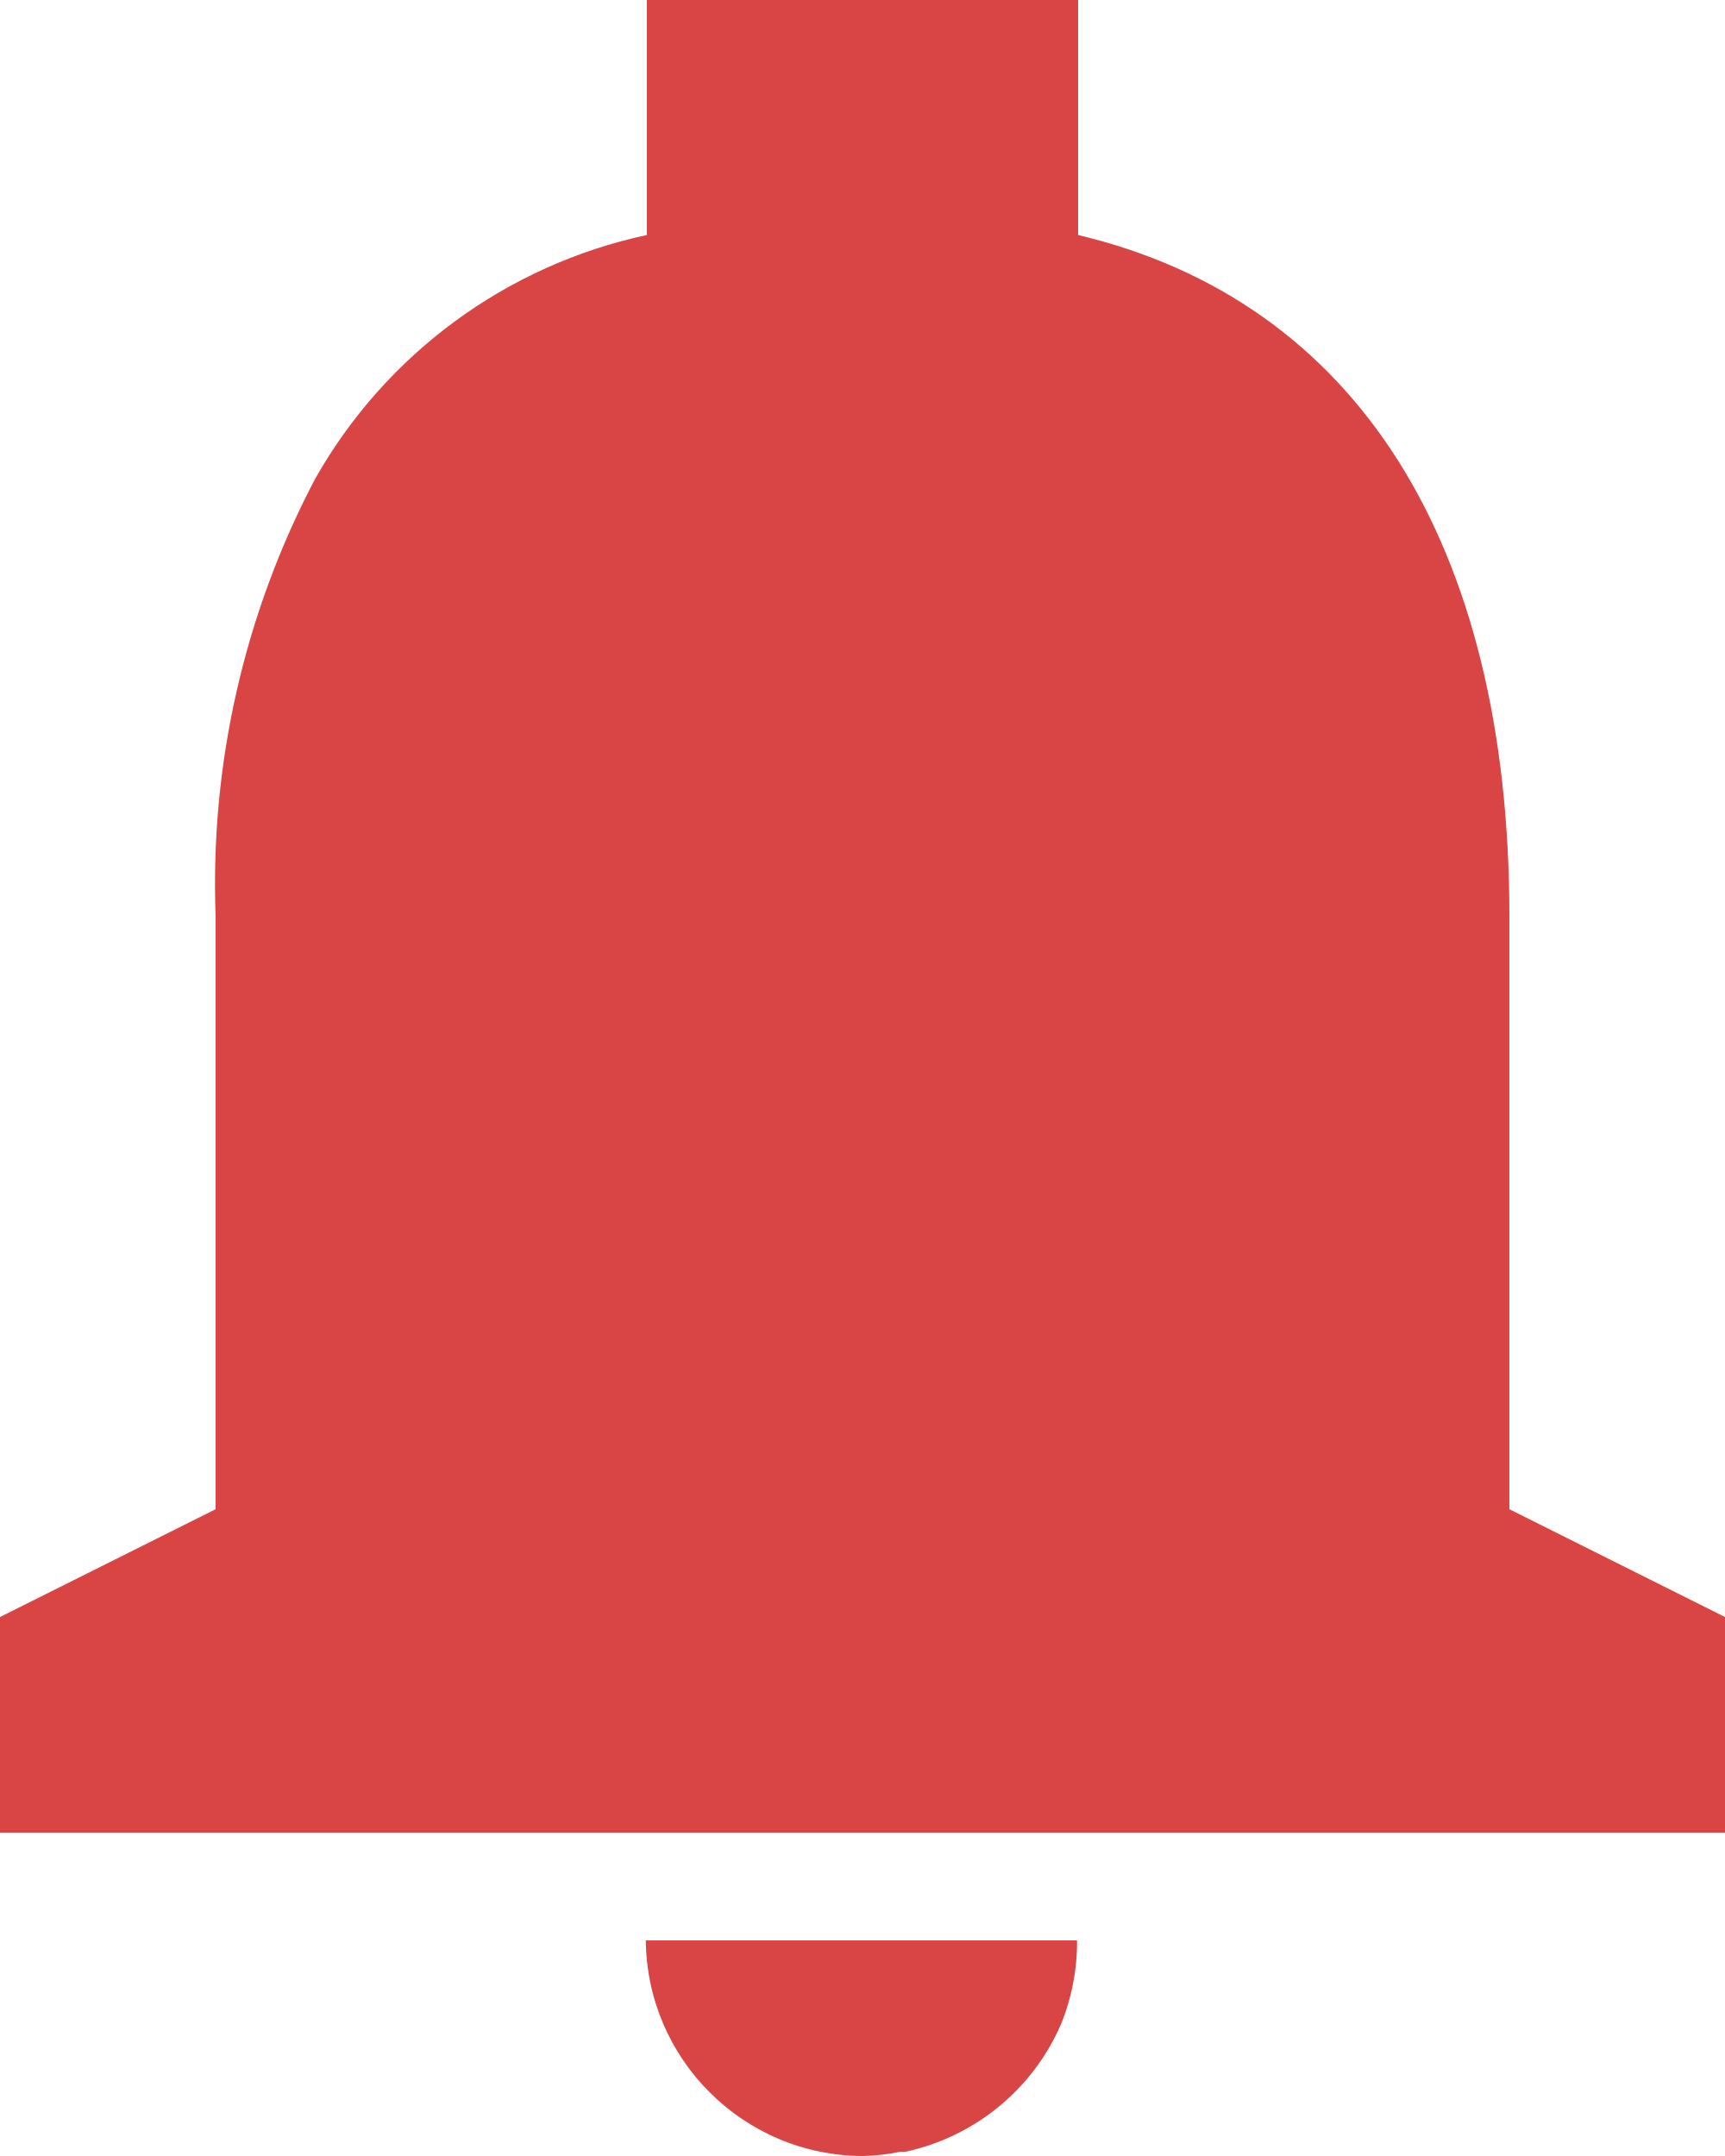
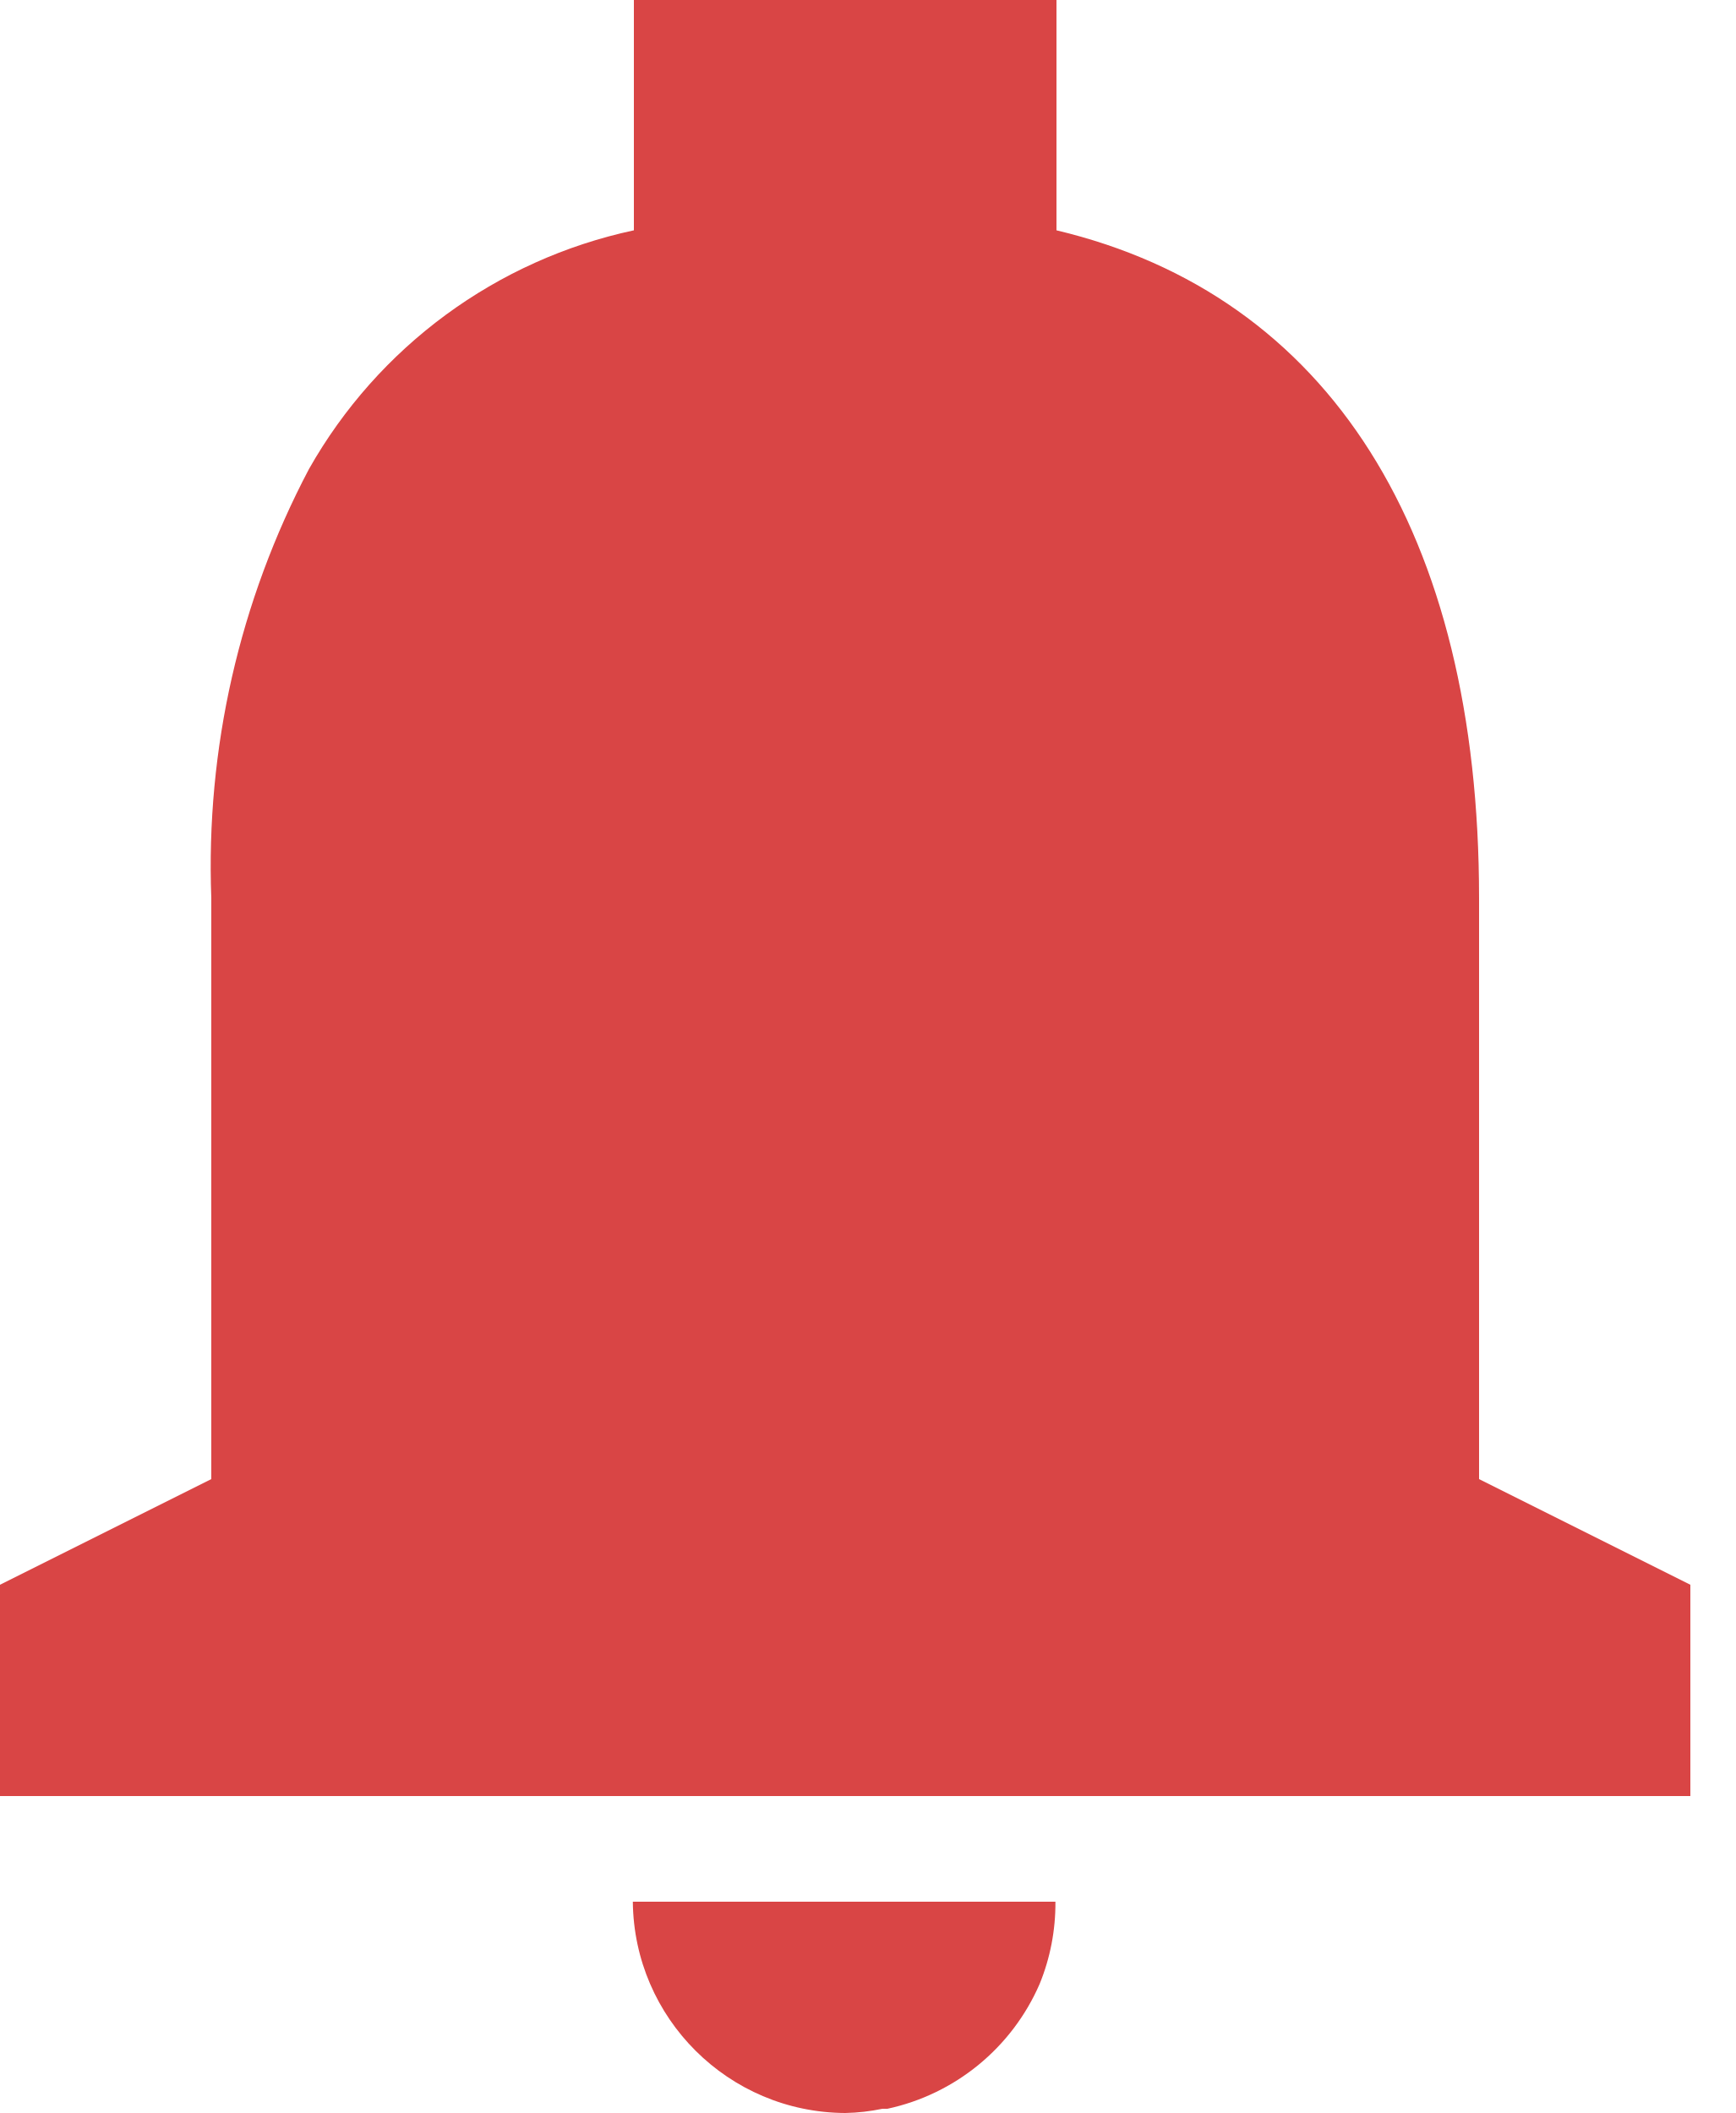
- <svg xmlns="http://www.w3.org/2000/svg" width="16" height="20" viewBox="0 0 16 20" fill="none">
-   <path id="coolicon" d="M8 20C6.896 19.995 6.001 19.104 5.99 18H9.99C9.992 18.267 9.941 18.532 9.84 18.78C9.578 19.382 9.042 19.821 8.4 19.96H8.395H8.38H8.362H8.353C8.237 19.984 8.119 19.998 8 20ZM16 17H0V15L2 14V8.5C1.947 7.089 2.266 5.689 2.924 4.44C3.579 3.282 4.699 2.459 6 2.18V0H10V2.18C12.579 2.794 14 5.038 14 8.5V14L16 15V17Z" fill="#D94545" />
+ <svg xmlns="http://www.w3.org/2000/svg" width="23" height="28" viewBox="0 0 23 28" fill="none">
+   <path id="coolicon" d="M11.2 28C9.654 27.992 8.401 26.745 8.386 25.2H13.986C13.989 25.574 13.918 25.945 13.776 26.292C13.409 27.135 12.659 27.75 11.76 27.944H11.753H11.732H11.707H11.694C11.531 27.978 11.366 27.997 11.2 28ZM22.4 23.8H0V21L2.8 19.6V11.9C2.726 9.925 3.172 7.965 4.094 6.216C5.011 4.594 6.578 3.442 8.4 3.052V0H14V3.052C17.611 3.912 19.6 7.053 19.6 11.9V19.6L22.4 21V23.8Z" fill="#D94545" />
</svg>
